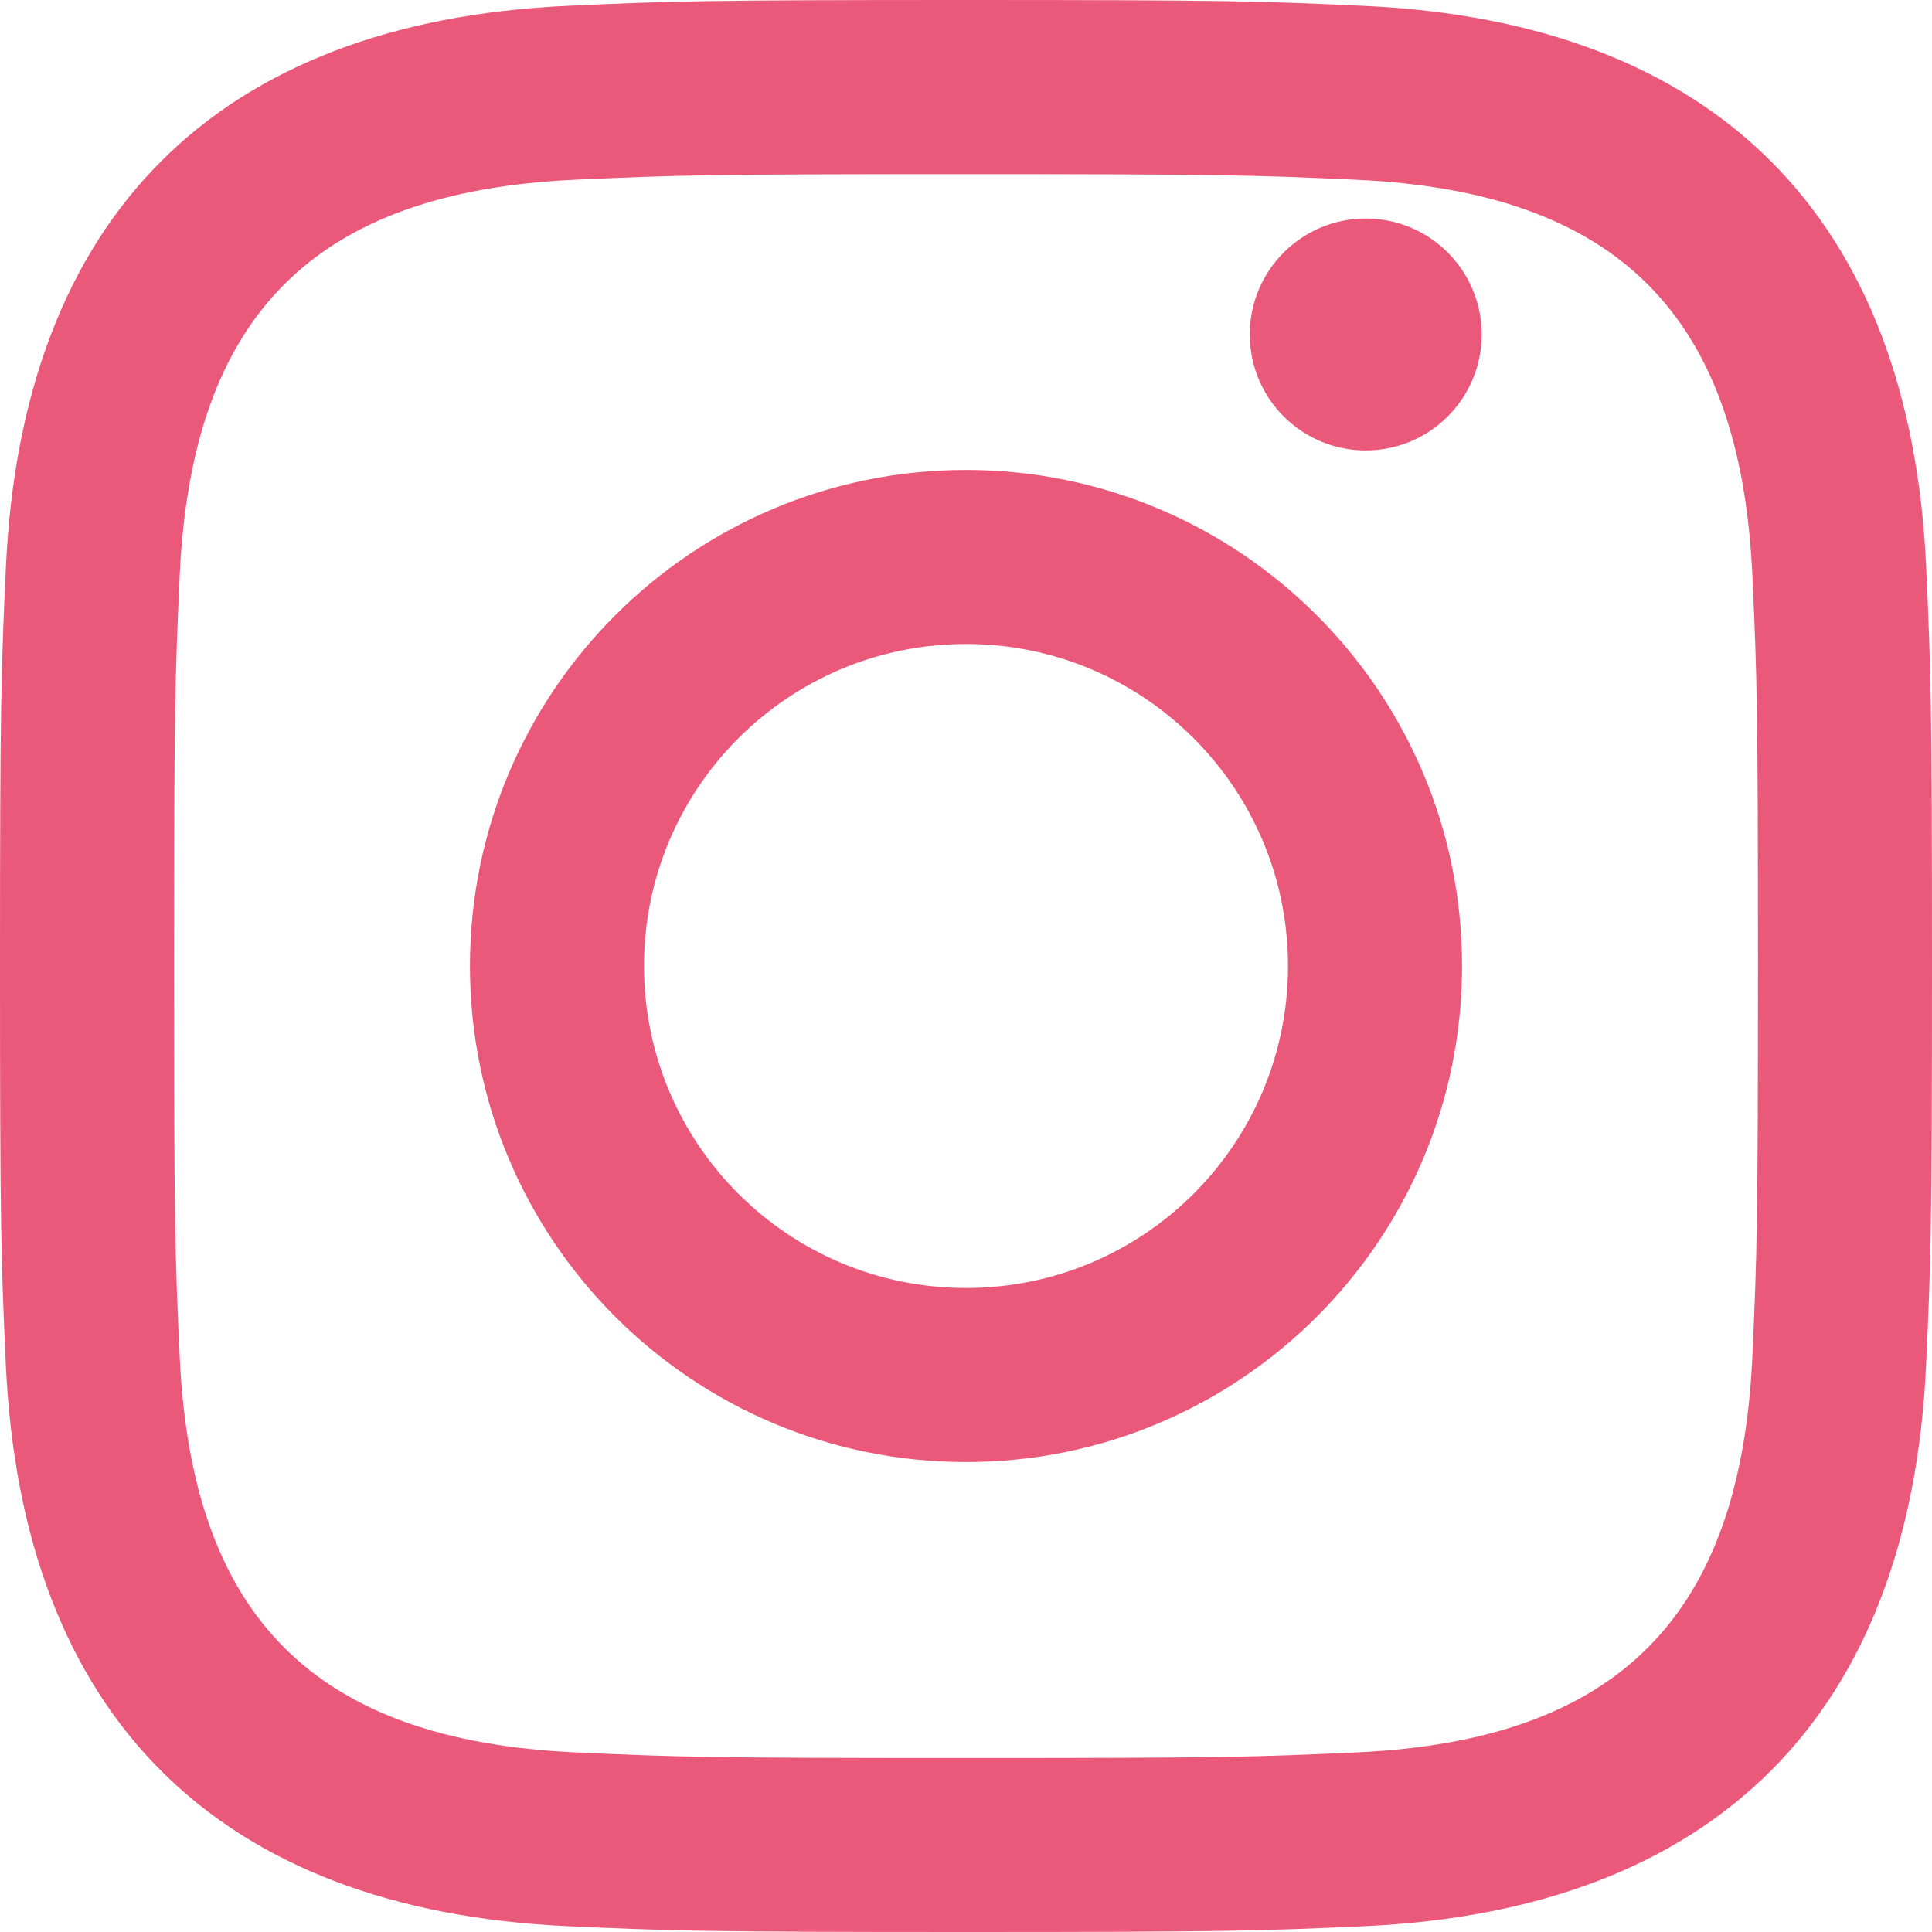
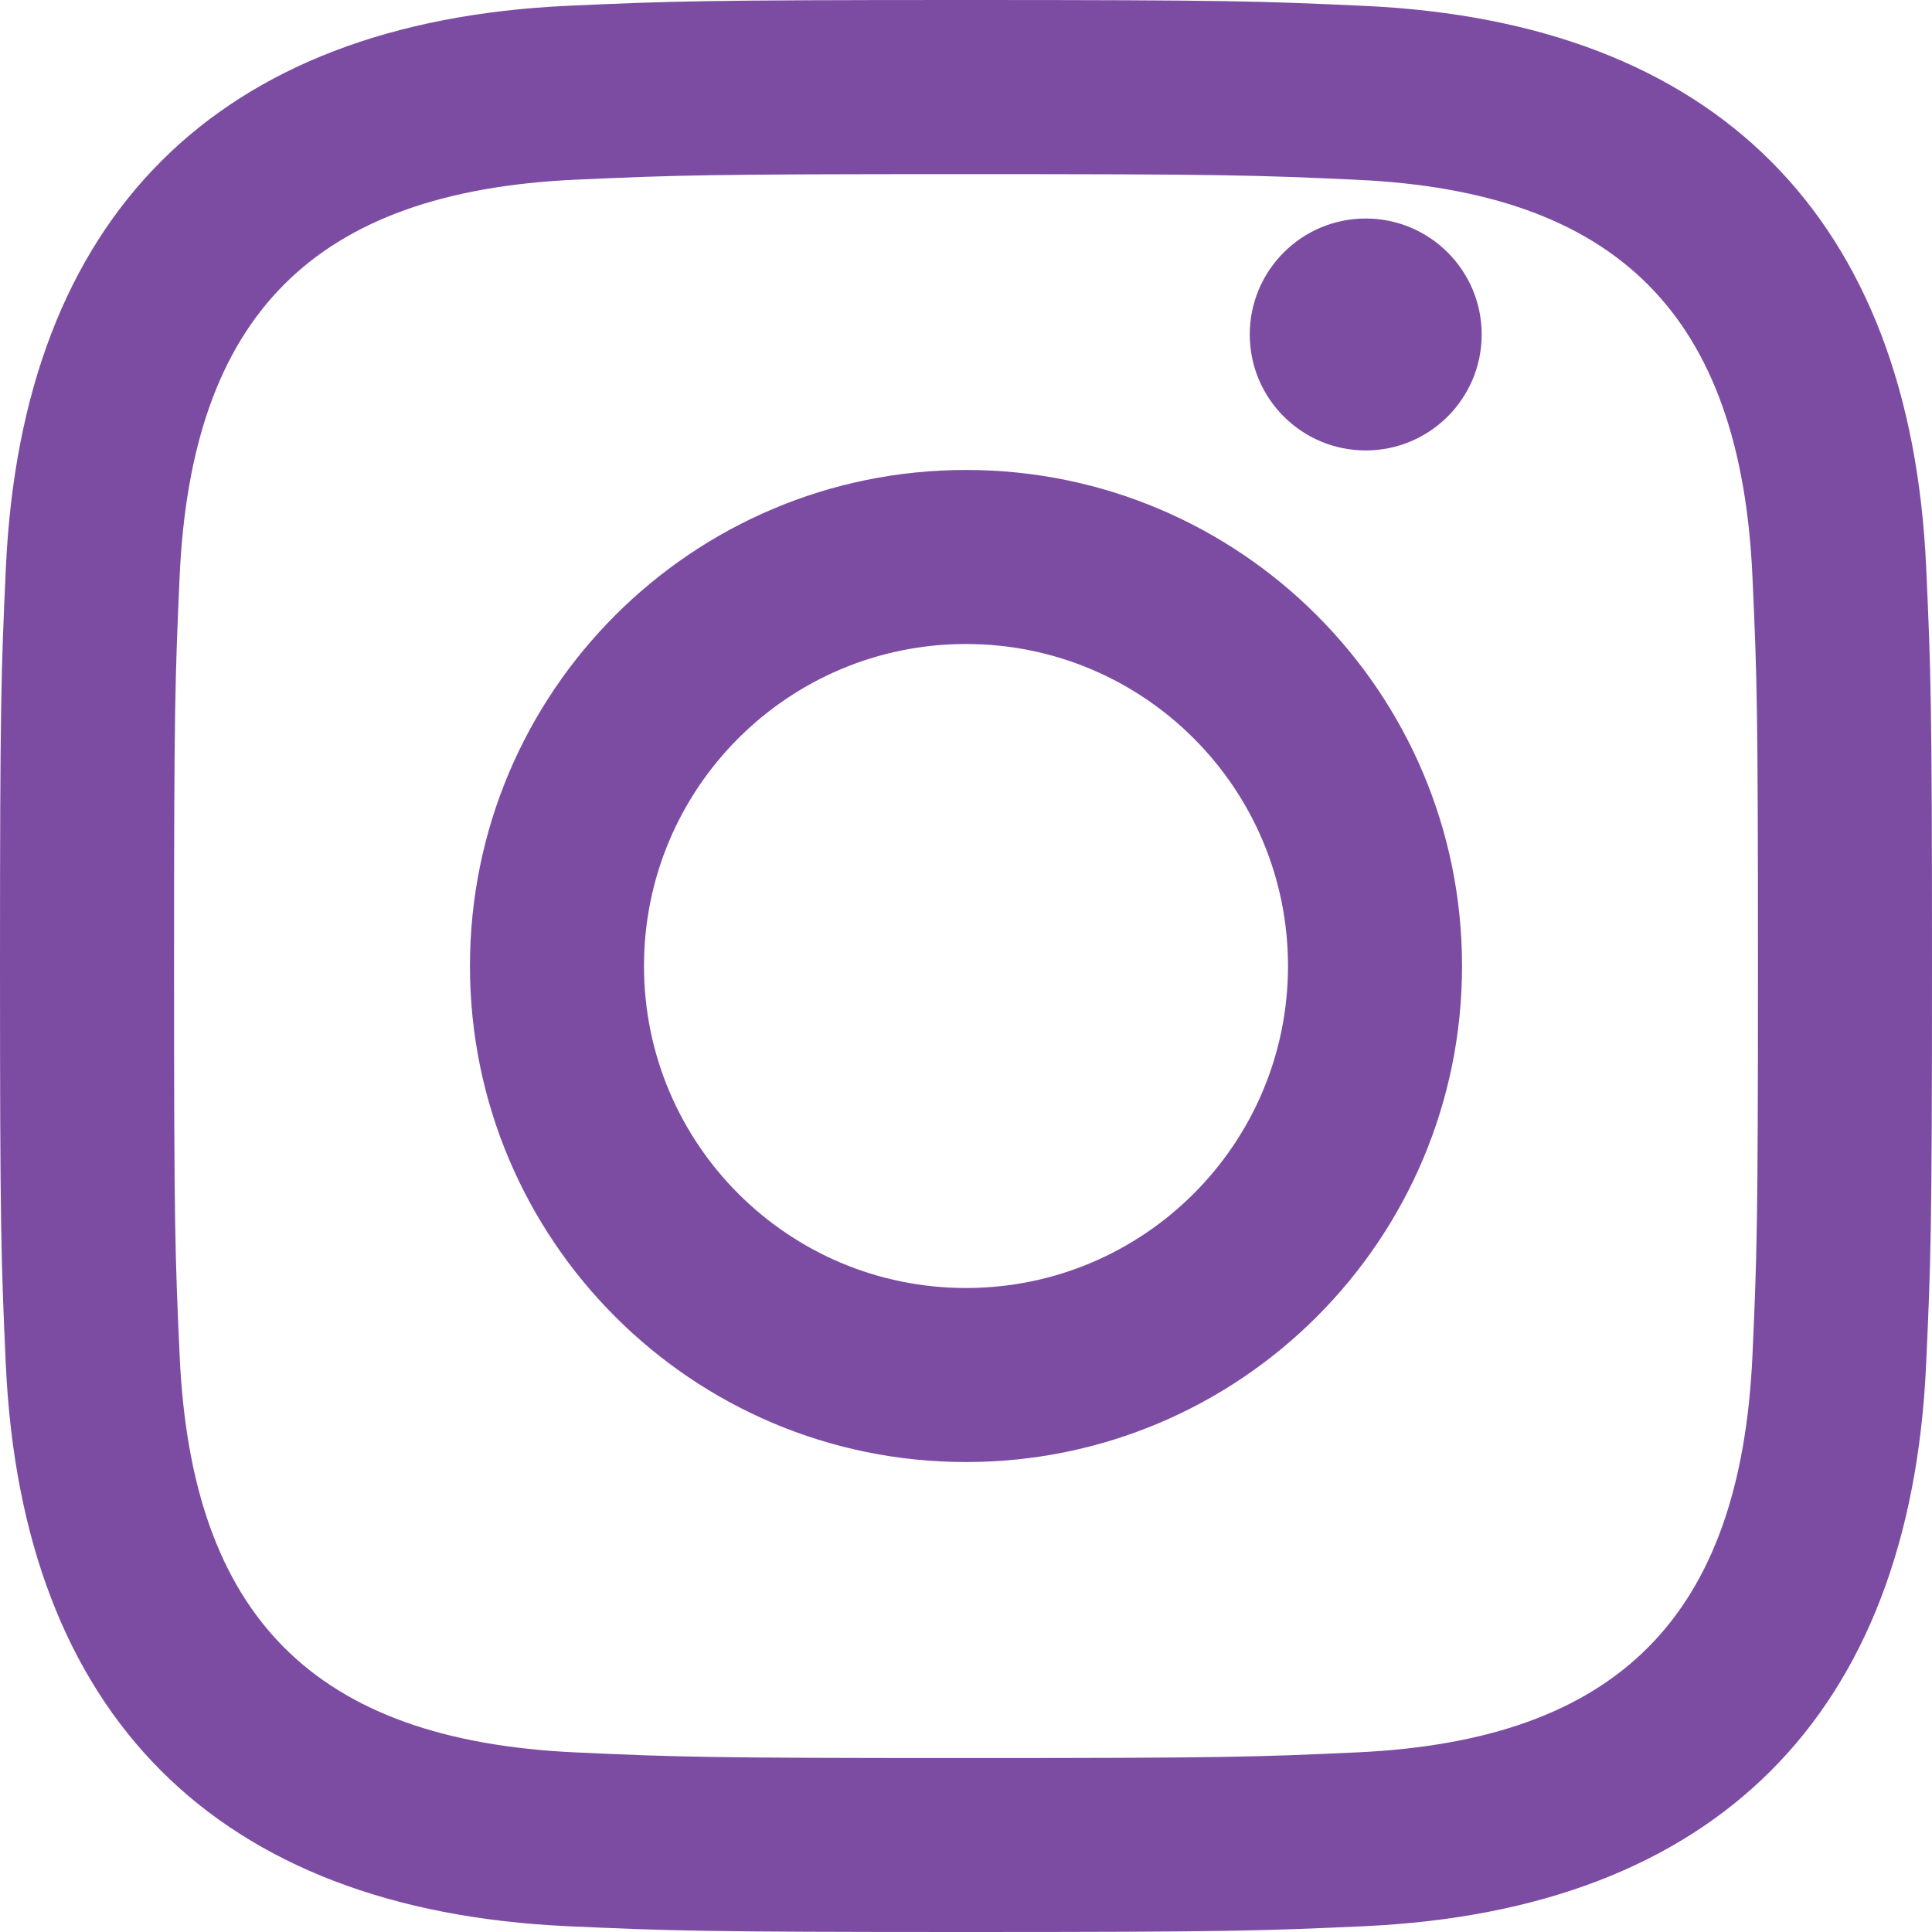
<svg xmlns="http://www.w3.org/2000/svg" width="24" height="24" viewBox="0 0 24 24" fill="none">
-   <path d="M12 2.163c3.204 0 3.584.012 4.85.07 3.252.148 4.771 1.691 4.919 4.919.058 1.265.069 1.645.069 4.849 0 3.205-.012 3.584-.069 4.849-.149 3.225-1.664 4.771-4.919 4.919-1.266.058-1.644.07-4.85.07-3.204 0-3.584-.012-4.849-.07-3.26-.149-4.771-1.699-4.919-4.92-.058-1.265-.07-1.644-.07-4.849 0-3.204.013-3.583.07-4.849.149-3.227 1.664-4.771 4.919-4.919 1.266-.057 1.645-.069 4.849-.069zM12 0C8.741 0 8.333.014 7.053.072 2.695.272.273 2.69.073 7.052.014 8.333 0 8.741 0 12c0 3.259.014 3.668.072 4.948.2 4.358 2.618 6.78 6.98 6.98 1.281.058 1.689.072 4.948.072 3.259 0 3.668-.014 4.948-.072 4.354-.2 6.782-2.618 6.979-6.98.059-1.28.073-1.689.073-4.948 0-3.259-.014-3.667-.072-4.947-.196-4.354-2.617-6.78-6.979-6.98C15.668.014 15.259 0 12 0zm0 5.838a6.162 6.162 0 100 12.324 6.162 6.162 0 000-12.324zM12 16a4 4 0 110-8 4 4 0 010 8zm6.406-11.845a1.44 1.44 0 11-2.881 0 1.44 1.44 0 012.881 0z" fill="#EA597A" />
+   <path d="M12 2.163c3.204 0 3.584.012 4.85.07 3.252.148 4.771 1.691 4.919 4.919.058 1.265.069 1.645.069 4.849 0 3.205-.012 3.584-.069 4.849-.149 3.225-1.664 4.771-4.919 4.919-1.266.058-1.644.07-4.85.07-3.204 0-3.584-.012-4.849-.07-3.26-.149-4.771-1.699-4.919-4.92-.058-1.265-.07-1.644-.07-4.849 0-3.204.013-3.583.07-4.849.149-3.227 1.664-4.771 4.919-4.919 1.266-.057 1.645-.069 4.849-.069zM12 0C8.741 0 8.333.014 7.053.072 2.695.272.273 2.69.073 7.052.014 8.333 0 8.741 0 12c0 3.259.014 3.668.072 4.948.2 4.358 2.618 6.78 6.98 6.98 1.281.058 1.689.072 4.948.072 3.259 0 3.668-.014 4.948-.072 4.354-.2 6.782-2.618 6.979-6.98.059-1.28.073-1.689.073-4.948 0-3.259-.014-3.667-.072-4.947-.196-4.354-2.617-6.78-6.979-6.98C15.668.014 15.259 0 12 0zm0 5.838a6.162 6.162 0 100 12.324 6.162 6.162 0 000-12.324zM12 16a4 4 0 110-8 4 4 0 010 8zm6.406-11.845a1.44 1.44 0 11-2.881 0 1.44 1.44 0 012.881 0z" fill="#7C4CA3" />
</svg>
